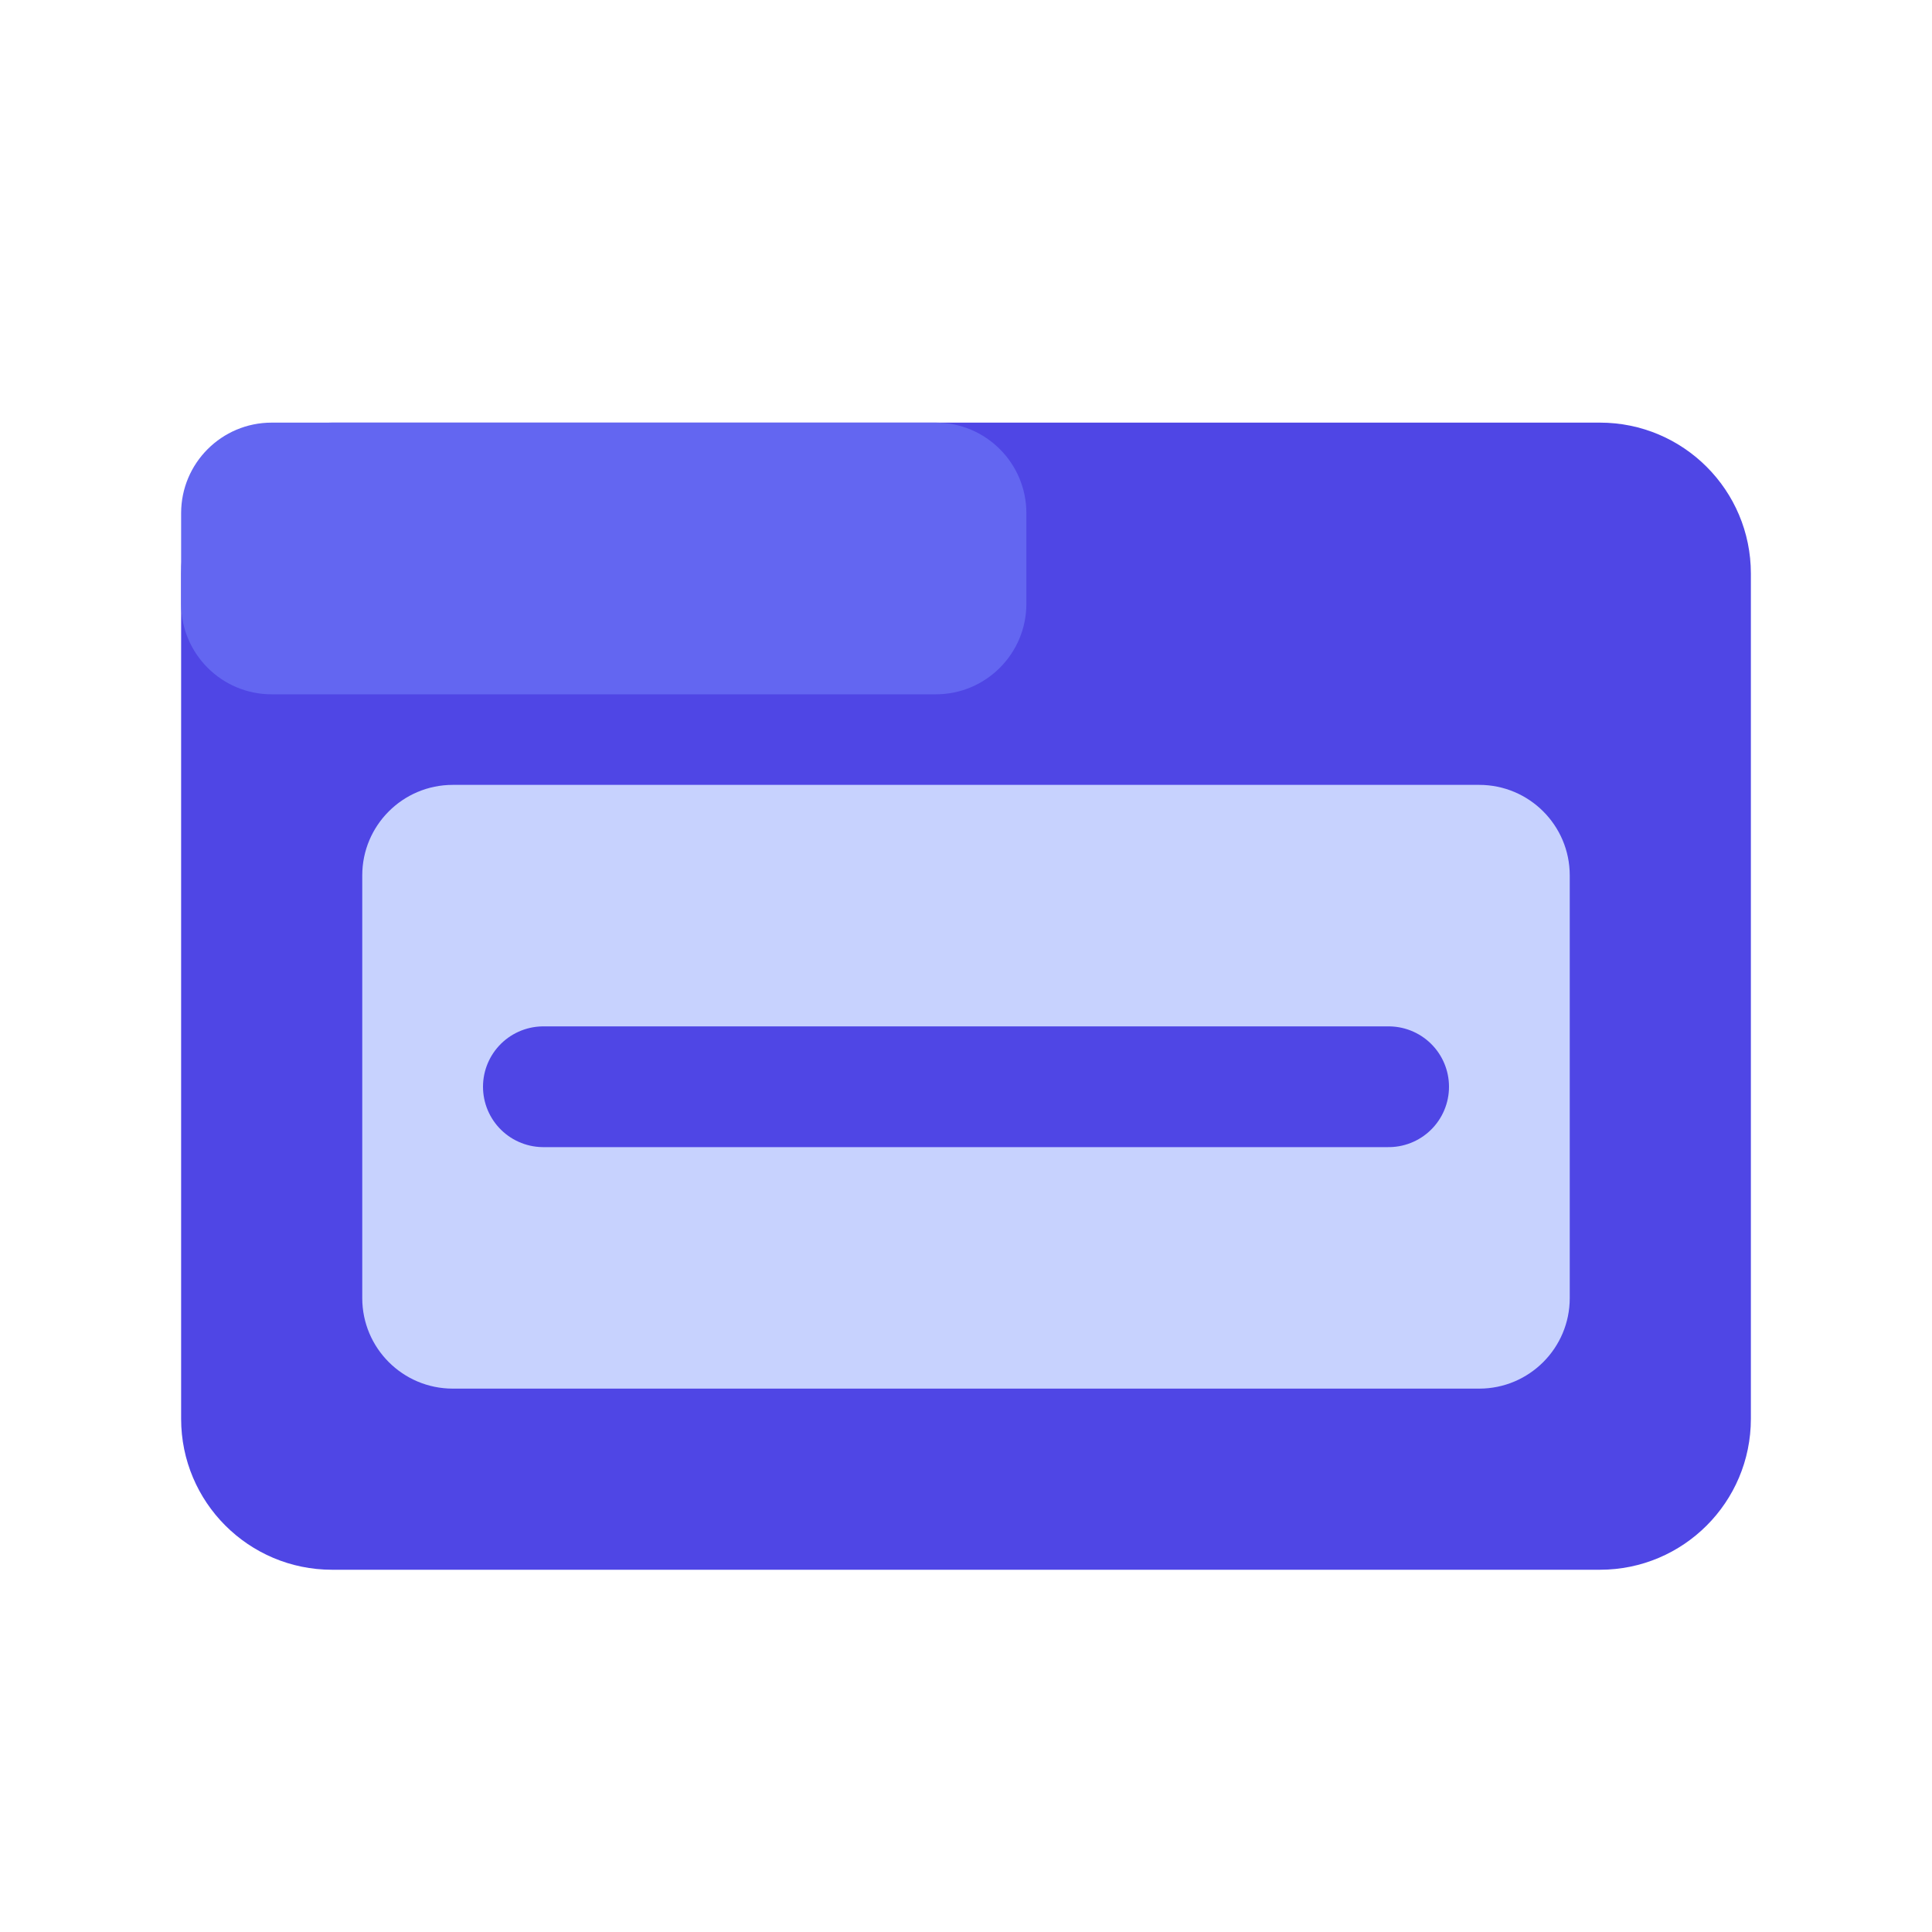
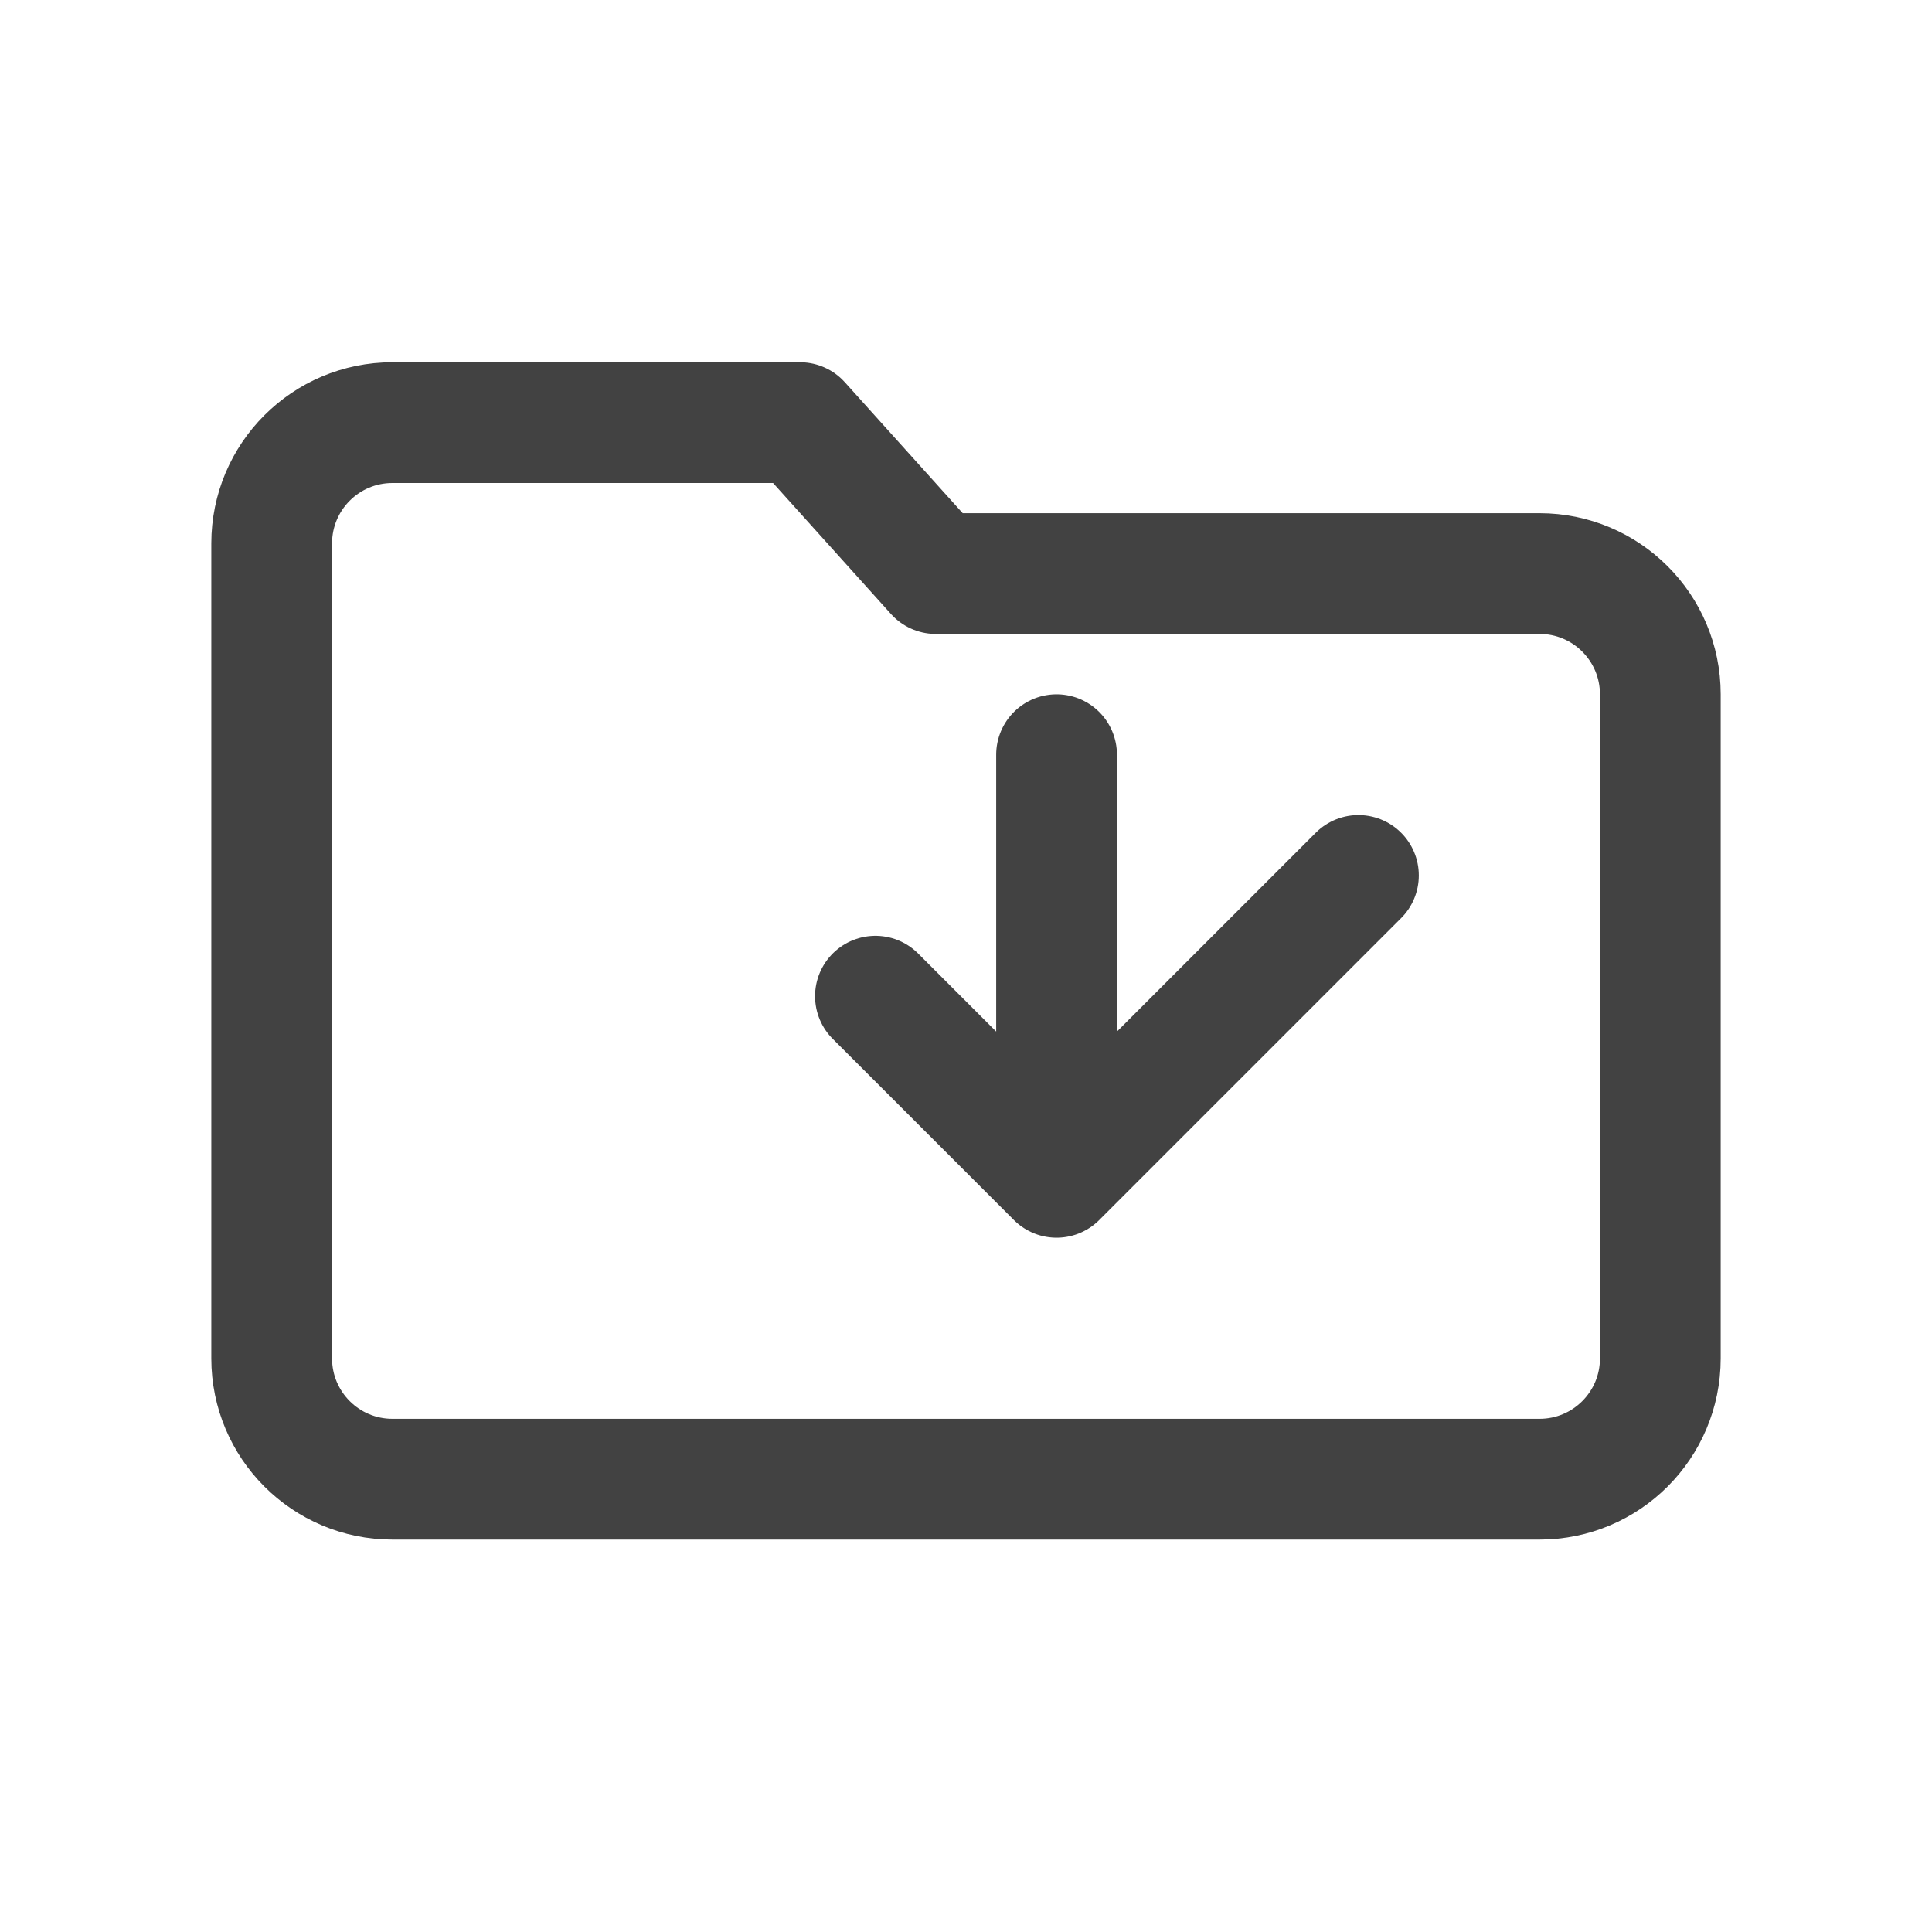
<svg xmlns="http://www.w3.org/2000/svg" width="128" height="128" viewBox="0 0 128 128">
-   <rect x="12" y="28" width="104" height="76" rx="10" fill="#4F46E5" />
-   <rect x="12" y="28" width="56" height="18" rx="6" fill="#6366F1" />
-   <rect x="24" y="52" width="80" height="40" rx="6" fill="#C7D2FE" />
-   <path d="M36 72h56" stroke="#4F46E5" stroke-width="8" stroke-linecap="round" />
+   <path d="M18 36a8 8 0 0 1 8-8h27l9 10h40a8 8 0 0 1 8 8v44a8 8 0 0 1-8 8H26a8 8 0 0 1-8-8V36Z" fill="none" stroke="#424242" stroke-width="8" stroke-linejoin="round" />
+   <path d="m58 66 12 12 20-20M70 78V50" fill="none" stroke="#424242" stroke-width="8" stroke-linecap="round" stroke-linejoin="round" />
</svg>
